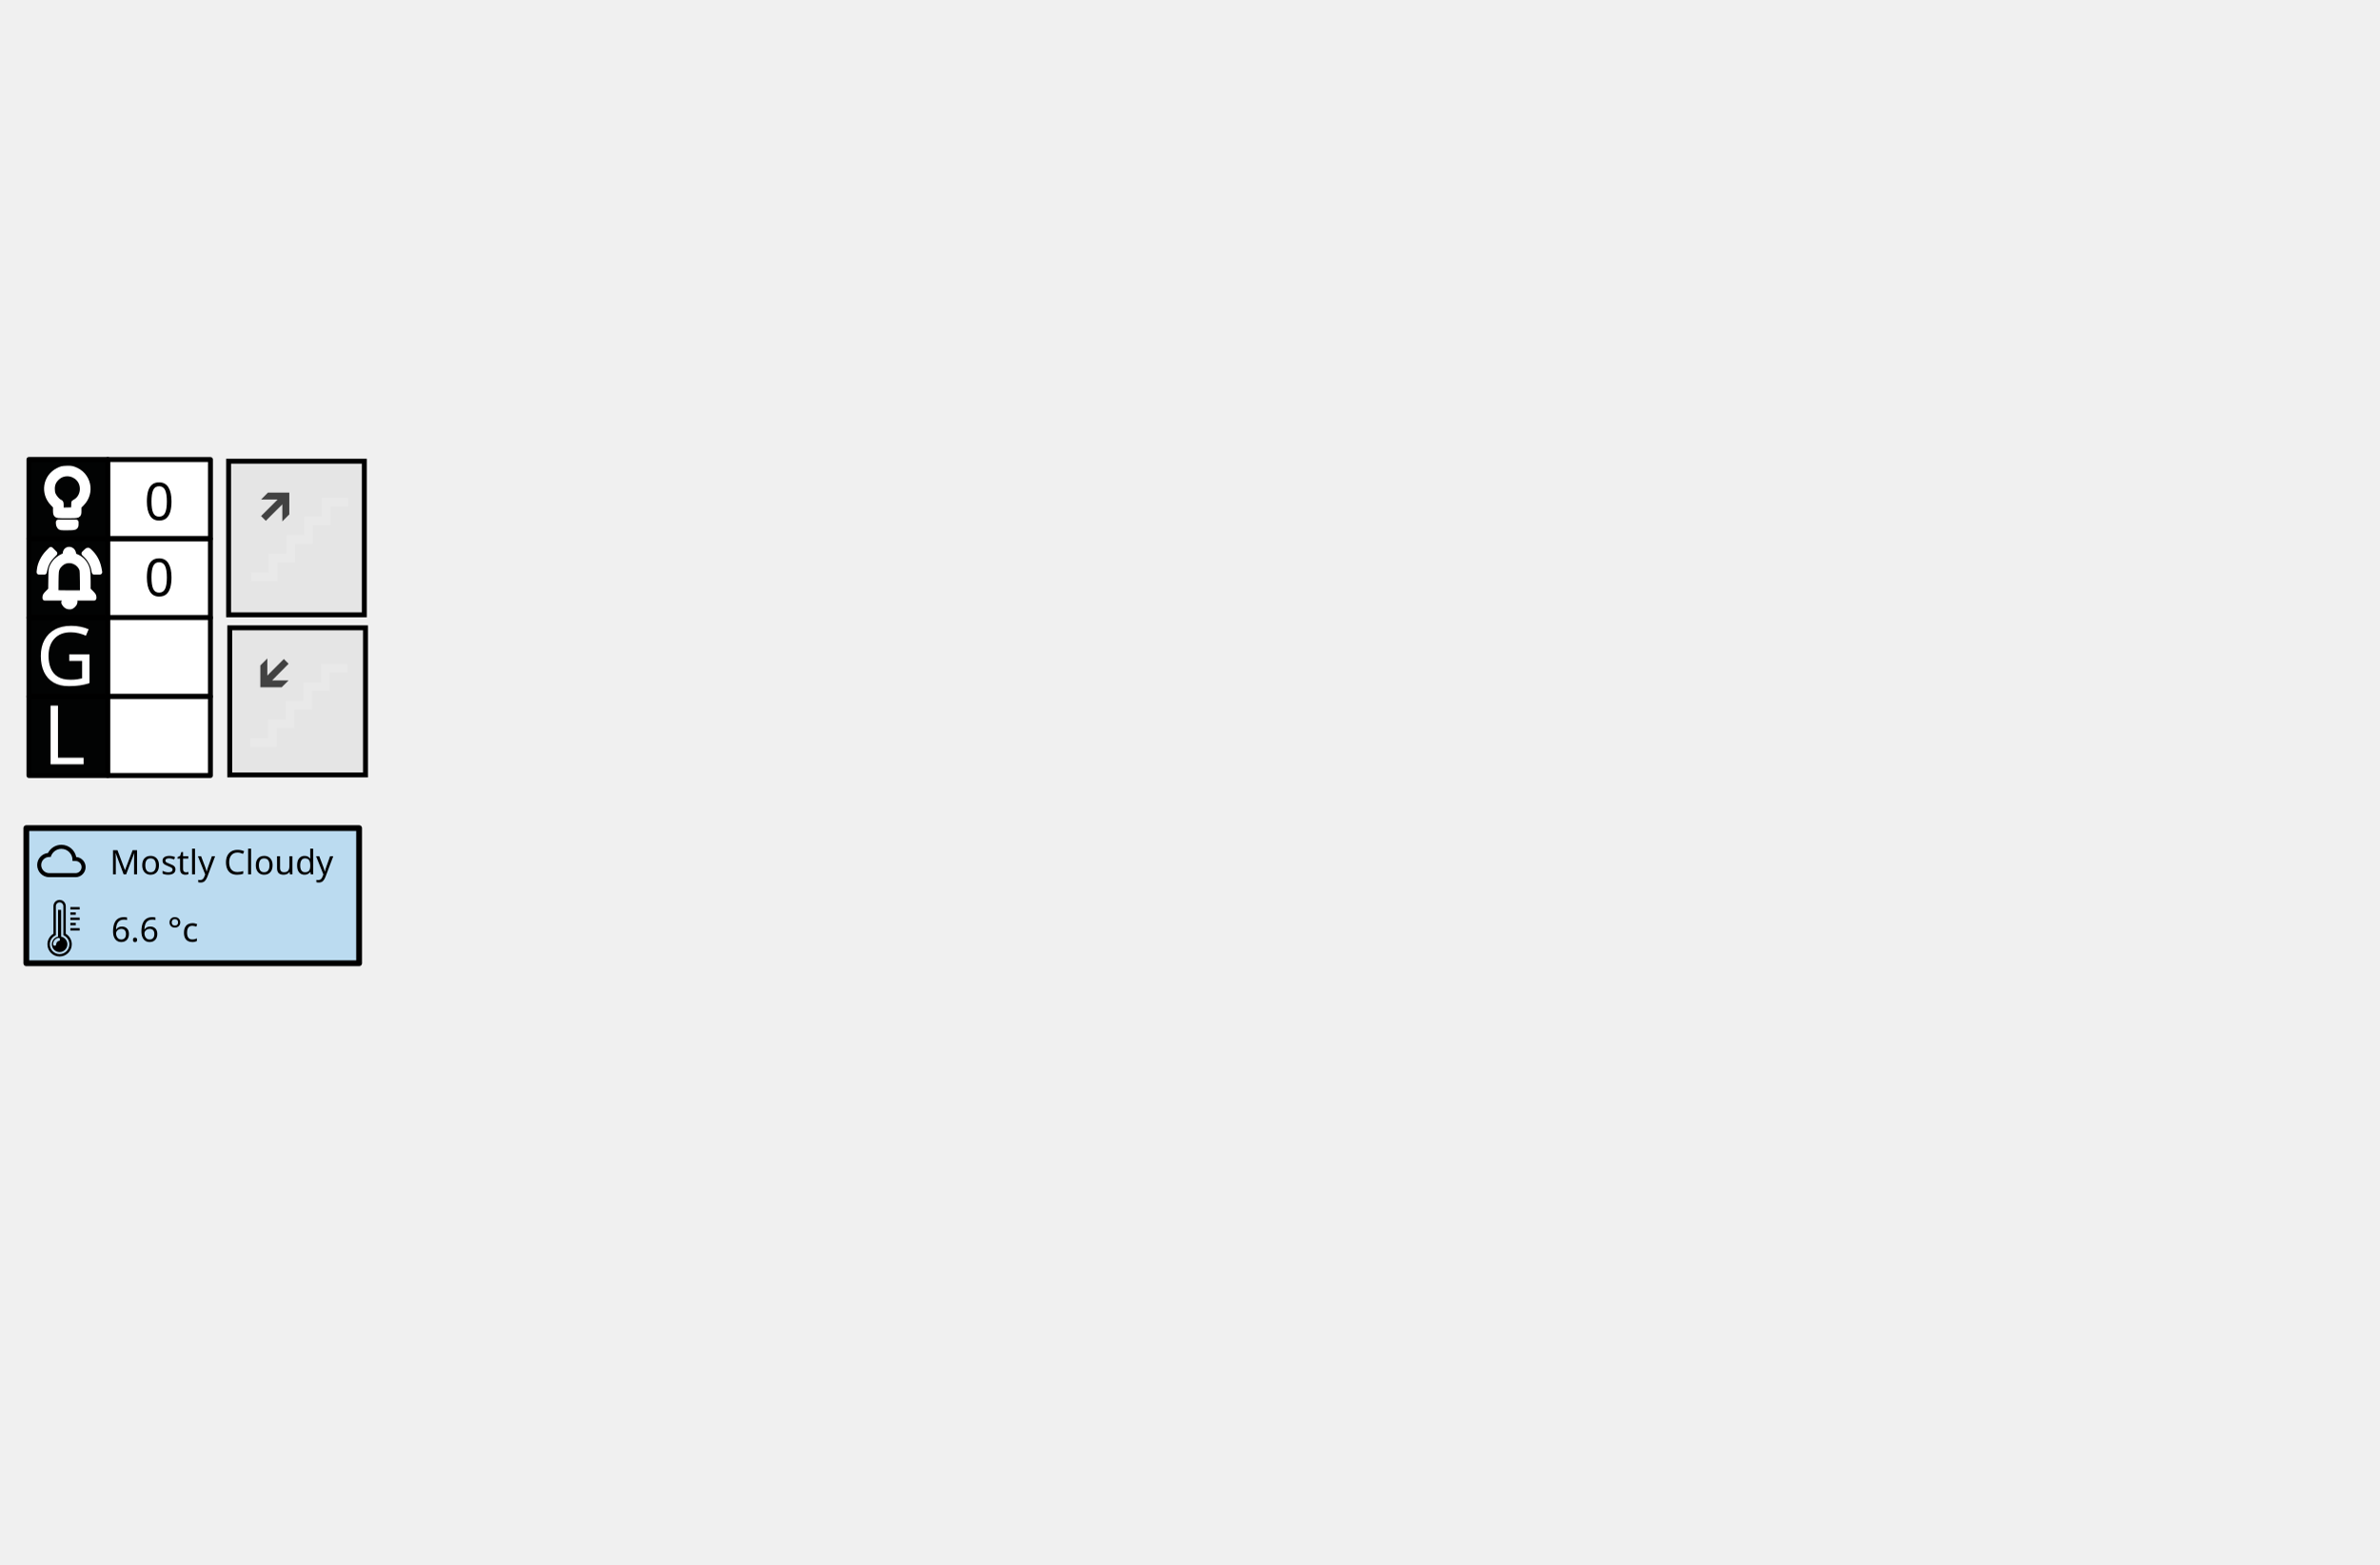
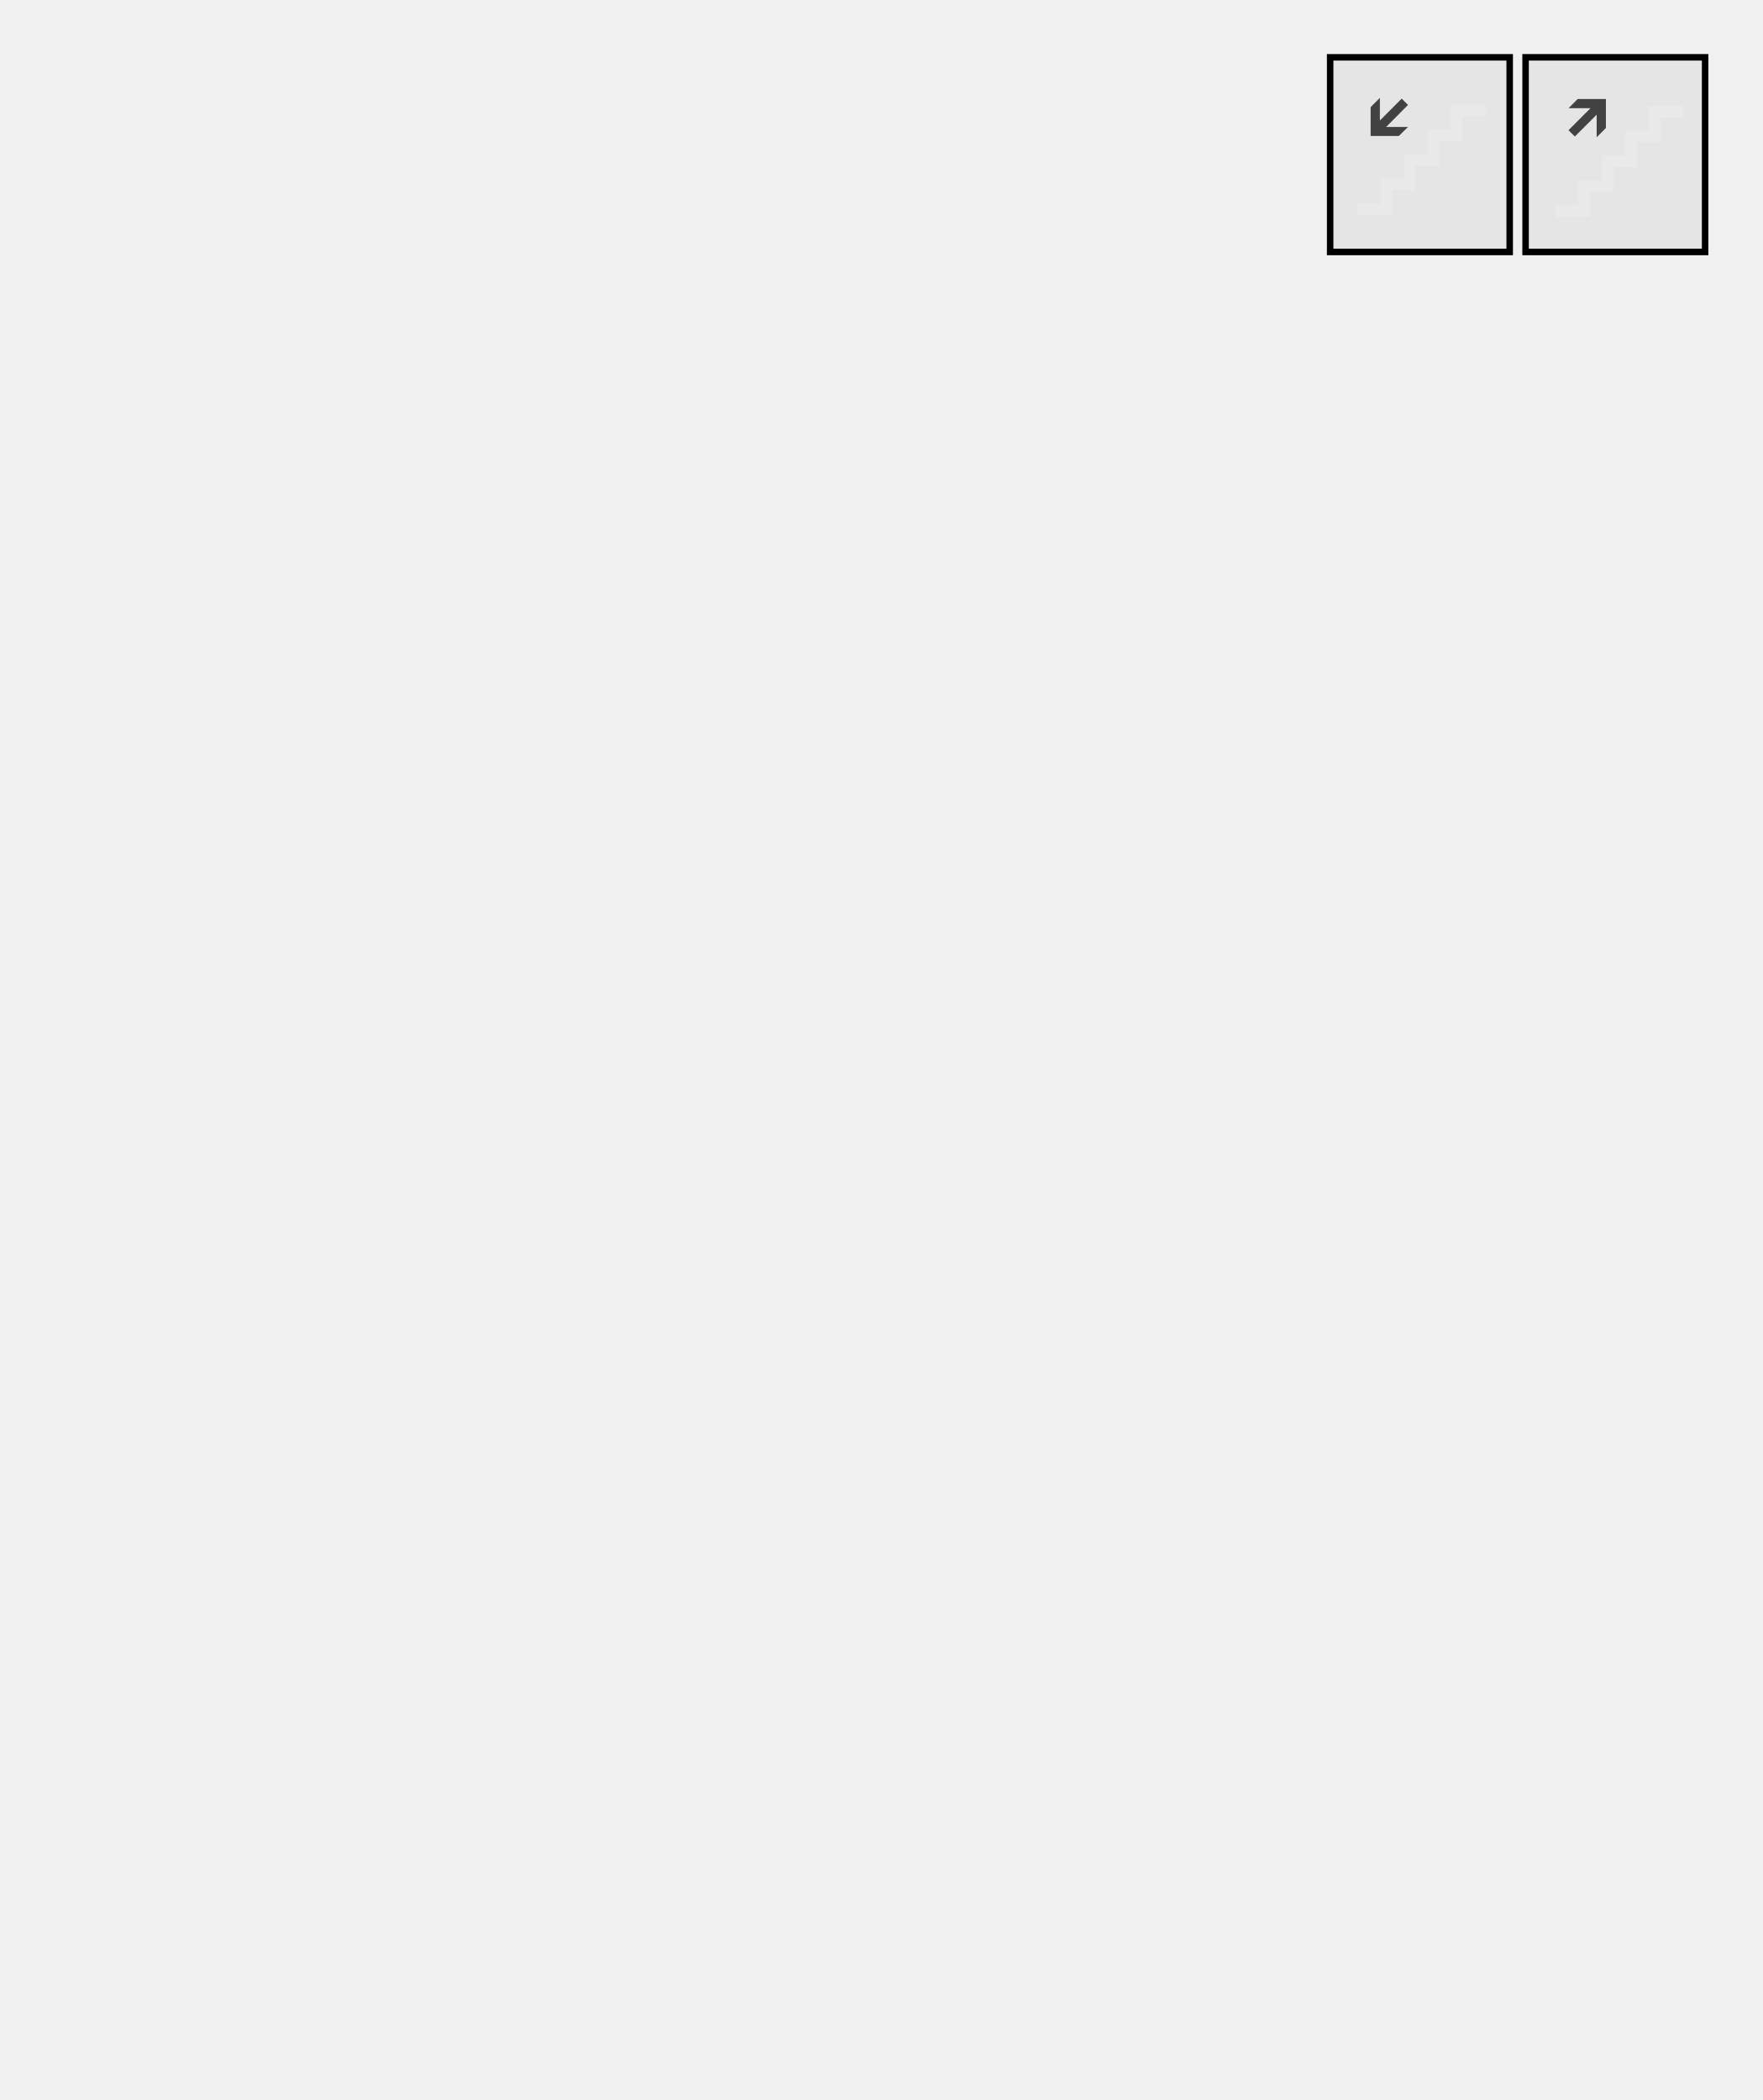
- <svg xmlns="http://www.w3.org/2000/svg" xmlns:ns1="http://www.openswatchbook.org/uri/2009/osb" version="1.1" id="svg4485" width="582.122" height="382.824" viewBox="0 0 582.122 382.824">
+ <svg xmlns="http://www.w3.org/2000/svg" xmlns:ns1="http://www.openswatchbook.org/uri/2009/osb" version="1.1" id="svg4485" width="326.166" height="388.479" viewBox="0 0 326.166 388.479">
  <defs id="defs4489">
    <linearGradient id="linearGradient5843" ns1:paint="solid">
      <stop style="stop-color:#000000;stop-opacity:1;" offset="0" id="stop5841" />
    </linearGradient>
    <linearGradient id="linearGradient5407" ns1:paint="solid">
      <stop style="stop-color:#070707;stop-opacity:1;" offset="0" id="stop5405" />
    </linearGradient>
  </defs>
-   <g id="g4564" transform="matrix(0.3374566,0,0,0.3382671,-213.089,30.90615)" style="stroke-width:1.892">
-     <rect y="507.82" x="650.536" height="97.791" width="241.303" id="rect6842" style="fill:#bbdbf0;fill-opacity:1;stroke:#000000;stroke-width:4.181;stroke-linecap:butt;stroke-linejoin:round;stroke-miterlimit:4;stroke-dasharray:none;stroke-dashoffset:0;stroke-opacity:1" />
-     <text id="sensor.dark_sky_apparent_temperature" y="589.995" x="712.069" style="font-style:normal;font-variant:normal;font-weight:normal;font-stretch:normal;font-size:24.491px;line-height:1.25;font-family:sans-serif;-inkscape-font-specification:'sans-serif, Normal';font-variant-ligatures:normal;font-variant-caps:normal;font-variant-numeric:normal;font-feature-settings:normal;text-align:start;letter-spacing:0px;word-spacing:0px;writing-mode:lr-tb;text-anchor:start;fill:#000000;fill-opacity:1;stroke:none;stroke-width:1.892" xml:space="preserve">
-       <tspan y="589.995" x="712.069" id="tspan5029" style="stroke-width:1.892">6.6 °c</tspan>
-     </text>
-     <g id="g5657" transform="matrix(0.1356999,0,0,0.1356999,657.0603,559.7733)" style="stroke-width:1.892">
-       <g id="g5601" style="stroke-width:1.892">
-         <path id="path5599" d="M 236.896,38.375 V 51.229 H 187.088 V 38.375 Z m -20.887,28.014 h -28.921 v 12.854 h 28.921 z m -28.921,40.868 h 49.808 V 94.404 h -49.808 z m 28.921,15.168 h -28.921 v 12.854 h 28.921 z m -28.921,40.868 h 49.808 v -12.854 h -49.808 z m 7.764,73.24 c 0,35.881 -29.191,65.072 -65.072,65.072 -35.881,0 -65.072,-29.191 -65.072,-65.072 0,-23.252 12.211,-44.384 32.134,-56.074 V 32.938 C 96.843,14.775 111.618,0 129.78,0 c 18.162,0 32.938,14.775 32.938,32.938 V 180.46 c 19.923,11.677 32.134,32.815 32.134,56.073 z m -12.854,0 c 0,-19.73 -10.964,-37.565 -28.619,-46.53 l -3.515,-1.787 V 32.944 c 0,-11.08 -9.01,-20.084 -20.084,-20.084 -11.073,0 -20.084,9.004 -20.084,20.084 v 155.272 l -3.515,1.787 c -17.655,8.972 -28.619,26.806 -28.619,46.53 0,28.792 23.426,52.218 52.218,52.218 28.792,0 52.218,-23.426 52.218,-52.218 z m -10.707,0 c 0,22.886 -18.619,41.505 -41.511,41.505 -22.886,0 -41.505,-18.619 -41.505,-41.505 0,-18.76 12.674,-35.232 30.823,-40.058 l 2.384,-0.636 V 52.97 h 16.601 v 142.862 l 2.384,0.643 c 18.157,4.826 30.824,21.305 30.824,40.058 z m -39.454,-27.667 c -0.99,-4.396 -5.411,-7.288 -9.917,-6.26 -15.733,3.56 -26.723,17.32 -26.723,33.465 0,4.569 3.721,8.291 8.291,8.291 4.57,0 8.291,-3.721 8.291,-8.291 0,-8.207 5.797,-15.482 13.798,-17.288 4.447,-1.023 7.262,-5.47 6.26,-9.917 z" style="stroke-width:1.892" />
-       </g>
-       <g id="g5603" style="stroke-width:1.892" />
-       <g id="g5605" style="stroke-width:1.892" />
-       <g id="g5607" style="stroke-width:1.892" />
-       <g id="g5609" style="stroke-width:1.892" />
-       <g id="g5611" style="stroke-width:1.892" />
-       <g id="g5613" style="stroke-width:1.892" />
-       <g id="g5615" style="stroke-width:1.892" />
-       <g id="g5617" style="stroke-width:1.892" />
-       <g id="g5619" style="stroke-width:1.892" />
-       <g id="g5621" style="stroke-width:1.892" />
-       <g id="g5623" style="stroke-width:1.892" />
-       <g id="g5625" style="stroke-width:1.892" />
-       <g id="g5627" style="stroke-width:1.892" />
-       <g id="g5629" style="stroke-width:1.892" />
-       <g id="g5631" style="stroke-width:1.892" />
+   <rect style="fill:none;fill-opacity:1;stroke:none;stroke-width:2.376;stroke-miterlimit:4;stroke-dasharray:none;stroke-opacity:1" id="content" width="306.166" height="323.391" x="10" y="55.088" />
+   <g id="floorplan.first_floor_button" transform="matrix(1,0,0,1.00446,226.314,-102.7811)" style="stroke-width:0.998">
+     <g style="stroke-width:4.195" transform="matrix(0.237577,0,0,0.2381475,61.40432,119.4207)" id="g4562">
+       <polygon style="stroke-width:4.195" points="32.3,34.4 39.5,27.2 39.5,11.9 39.5,9.4 39.5,4.8 17.5,4.8 10.4,11.9 17.3,11.9 27.5,11.9 10.4,28.9 15.3,33.8 32.3,16.9 32.3,27.2 " id="polygon4542" />
+       <polygon style="fill:#ffffff;fill-opacity:0.392;stroke-width:4.195" points="81.8,38.3 81.8,19.2 100,19.2 100,10.2 72.8,10.2 72.8,29.3 54.6,29.3 54.6,29.4 54.6,48.5 36.4,48.5 36.4,67.6 18.2,67.6 18.2,67.7 18.2,86.8 0,86.8 0,95.8 27.2,95.8 27.2,76.6 45.4,76.6 45.4,57.5 63.6,57.5 63.6,38.3 " id="polygon4544" />
    </g>
-     <path id="path5661" d="m 686.216,540.386 h -19.026 a 5.854,5.854 0 0 1 -5.854,-5.854 5.854,5.854 0 0 1 5.854,-5.854 h 1.039 c 0.966,-3.381 4.083,-5.854 7.742,-5.854 a 8.049,8.049 0 0 1 8.049,8.049 v 0.732 h 2.195 a 4.391,4.391 0 0 1 4.391,4.391 4.391,4.391 0 0 1 -4.391,4.391 m 0.512,-11.664 c -0.995,-5.035 -5.43,-8.825 -10.757,-8.825 -4.23,0 -7.903,2.4 -9.733,5.898 -4.405,0.483 -7.83,4.2 -7.83,8.737 a 8.781,8.781 0 0 0 8.781,8.781 h 19.026 a 7.318,7.318 0 0 0 7.318,-7.318 c 0,-3.864 -3,-6.996 -6.805,-7.274 z" style="stroke-width:2.77" />
-     <text xml:space="preserve" style="font-style:normal;font-variant:normal;font-weight:normal;font-stretch:normal;font-size:24.491px;line-height:1.25;font-family:sans-serif;-inkscape-font-specification:'sans-serif, Normal';font-variant-ligatures:normal;font-variant-caps:normal;font-variant-numeric:normal;font-feature-settings:normal;text-align:start;letter-spacing:0px;word-spacing:0px;writing-mode:lr-tb;text-anchor:start;fill:#000000;fill-opacity:1;stroke:none;stroke-width:1.892" x="711.008" y="541.288" id="sensor.dark_sky_summary">
-       <tspan id="tspan5672" x="711.008" y="541.288" style="stroke-width:1.892">Mostly Cloudy</tspan>
-     </text>
+     <rect y="112.881" x="55.929" height="35.847" width="33.215" id="first_floor_button" style="fill:#cccccc;fill-opacity:0.324;stroke:#000000;stroke-width:1.2;stroke-miterlimit:4;stroke-dasharray:none;stroke-opacity:1" />
  </g>
-   <g id="counters" transform="matrix(0.527791,0,0,0.5290585,-5.410294,60.02663)" style="stroke-width:1.892">
-     <rect y="99.087" x="23.67" height="36.535" width="36.535" id="rect5775" style="fill:#020303;fill-opacity:1;stroke:#000000;stroke-width:2.276;stroke-linecap:butt;stroke-linejoin:round;stroke-miterlimit:4;stroke-dasharray:none;stroke-dashoffset:0;stroke-opacity:1" />
-     <rect style="fill:#ffffff;fill-opacity:1;stroke:#000000;stroke-width:2.277;stroke-linecap:butt;stroke-linejoin:round;stroke-miterlimit:4;stroke-dasharray:none;stroke-dashoffset:0;stroke-opacity:1" id="rect5777" width="47.574" height="36.535" x="60.237" y="99.125" />
-     <g transform="matrix(0.6013909,0,0,0.6013909,20.2184,86.13776)" id="g5817" style="stroke-width:1.892">
-       <path style="fill:#ffffff;fill-opacity:1;stroke:#ffffff;stroke-width:3.785;stroke-linecap:butt;stroke-linejoin:round;stroke-miterlimit:4;stroke-dasharray:none;stroke-dashoffset:0;stroke-opacity:1" d="m 26.906,64.138 c -0.614,-0.614 -0.741,-1.234 -0.741,-3.627 v -2.886 l -2.157,-2.218 c -7.777,-7.997 -5.655,-20.693 4.279,-25.602 2.524,-1.247 3.139,-1.395 6.354,-1.522 2.924,-0.116 3.957,-0.002 5.782,0.641 11.439,4.025 14.631,18.167 6.026,26.693 l -2.138,2.118 v 2.996 c 0,4.253 0.228,4.149 -9.155,4.149 -7.015,0 -7.558,-0.049 -8.25,-0.741 z m 13.263,-6.666 0.117,-2.777 1.646,-1.05 c 5.76,-3.674 6.66,-12.47 1.79,-17.481 -4.395,-4.522 -11.442,-4.822 -16.046,-0.682 -2.696,2.424 -3.912,5.127 -3.895,8.657 0.01,2.013 0.229,3.257 0.795,4.511 0.952,2.108 3.434,4.874 4.931,5.494 1.091,0.452 1.102,0.486 1.102,3.385 v 2.929 l 4.722,-0.104 4.722,-0.104 z" id="path5811" />
-       <path style="fill:#ffffff;fill-opacity:1;stroke:#ffffff;stroke-width:3.785;stroke-linecap:butt;stroke-linejoin:round;stroke-miterlimit:4;stroke-dasharray:none;stroke-dashoffset:0;stroke-opacity:1" d="m 29.155,73.161 c -0.431,-0.548 -0.768,-1.522 -0.768,-2.222 v -1.246 h 6.851 6.851 v 1.645 c 0,2.561 -0.585,2.798 -6.907,2.798 -5.242,0 -5.263,-0.003 -6.028,-0.976 z" id="path5813" />
-     </g>
-     <rect y="135.807" x="23.667" height="36.535" width="36.535" id="rect5838" style="fill:#020303;fill-opacity:1;stroke:#000000;stroke-width:2.276;stroke-linecap:butt;stroke-linejoin:round;stroke-miterlimit:4;stroke-dasharray:none;stroke-dashoffset:0;stroke-opacity:1" />
-     <rect style="fill:#ffffff;fill-opacity:1;stroke:#000000;stroke-width:2.276;stroke-linecap:butt;stroke-linejoin:round;stroke-miterlimit:4;stroke-dasharray:none;stroke-dashoffset:0;stroke-opacity:1" id="rect5840" width="47.574" height="36.535" x="60.219" y="135.845" />
-     <g transform="matrix(0.6013909,0,0,0.6013909,-7.734064,-45.40094)" id="g5865" style="stroke-width:1.892">
-       <path style="fill:#ffffff;fill-opacity:1;stroke:#ffffff;stroke-width:3.785;stroke-linecap:butt;stroke-linejoin:round;stroke-miterlimit:4;stroke-dasharray:none;stroke-dashoffset:0;stroke-opacity:1" d="m 60.237,324.918 c 0.534,-4.542 3.073,-9.566 6.678,-13.214 l 2.185,-2.211 1.533,1.504 1.533,1.504 -2.299,2.356 c -2.657,2.723 -4.366,5.854 -5.192,9.51 l -0.581,2.575 h -2.048 -2.048 z" id="path5853" />
-       <path style="fill:#ffffff;fill-opacity:1;stroke:#ffffff;stroke-width:3.785;stroke-linecap:butt;stroke-linejoin:round;stroke-miterlimit:4;stroke-dasharray:none;stroke-dashoffset:0;stroke-opacity:1" d="m 64.545,345.91 c 0,-0.766 0.562,-1.586 2.197,-3.204 l 2.197,-2.174 0.118,-7.999 c 0.116,-7.877 0.134,-8.033 1.163,-10.259 0.62,-1.341 1.825,-3.027 2.963,-4.143 1.867,-1.833 5.126,-3.781 6.323,-3.781 0.441,0 0.594,-0.362 0.594,-1.399 0,-2.645 1.962,-4.173 4.348,-3.386 1.361,0.449 2.318,2.037 2.318,3.847 0,0.537 0.212,0.938 0.496,0.938 0.273,0 1.506,0.504 2.739,1.121 3.754,1.876 6.537,5.576 7.458,9.915 0.229,1.079 0.416,4.917 0.416,8.529 v 6.567 l 2.222,2.199 c 1.656,1.639 2.222,2.461 2.222,3.229 v 1.03 H 83.432 64.545 Z m 28.857,-11.468 c -0.018,-5.464 -0.181,-8.839 -0.463,-9.604 -1.882,-5.105 -7.674,-7.943 -12.76,-6.254 -2.508,0.833 -4.952,3.049 -6.04,5.475 -0.817,1.824 -0.887,2.501 -1.009,9.847 -0.072,4.339 -0.039,8.13 0.074,8.425 0.172,0.449 1.823,0.536 10.216,0.536 h 10.01 z" id="path5855" />
-       <path style="fill:#ffffff;fill-opacity:1;stroke:#ffffff;stroke-width:3.785;stroke-linecap:butt;stroke-linejoin:round;stroke-miterlimit:4;stroke-dasharray:none;stroke-dashoffset:0;stroke-opacity:1" d="m 102.051,324.643 c -0.65,-3.42 -2.778,-7.412 -5.289,-9.923 l -2.144,-2.144 1.366,-1.334 c 0.751,-0.734 1.553,-1.334 1.781,-1.334 0.228,0 1.41,1.087 2.628,2.415 3.389,3.698 5.237,7.661 6.171,13.231 l 0.233,1.389 h -2.154 -2.154 z" id="path5857" />
-       <path style="fill:#ffffff;fill-opacity:1;stroke:#ffffff;stroke-width:3.785;stroke-linecap:butt;stroke-linejoin:round;stroke-miterlimit:4;stroke-dasharray:none;stroke-dashoffset:0;stroke-opacity:1" d="m 81.891,353.446 c -1.187,-0.388 -2.904,-2.406 -2.904,-3.413 0,-0.393 0.948,-0.501 4.393,-0.501 h 4.393 l -0.18,0.944 c -0.249,1.302 -2.05,3.008 -3.383,3.203 -0.608,0.089 -1.651,-0.016 -2.318,-0.233 z" id="path5859" />
-     </g>
-     <text id="sensor.lights_on_count" y="127.111" x="77.169" style="font-style:normal;font-variant:normal;font-weight:normal;font-stretch:normal;font-size:24.056px;line-height:1.25;font-family:sans-serif;-inkscape-font-specification:'sans-serif, Normal';font-variant-ligatures:normal;font-variant-caps:normal;font-variant-numeric:normal;font-feature-settings:normal;text-align:start;letter-spacing:0px;word-spacing:0px;writing-mode:lr-tb;text-anchor:start;fill:#000000;fill-opacity:1;stroke:none;stroke-width:1.138" xml:space="preserve">
-       <tspan id="tspan1401" x="77.169" y="127.111" style="stroke-width:1.138">0</tspan>
-     </text>
-     <text id="motion_sensor_count" y="162.276" x="77.169" style="font-style:normal;font-variant:normal;font-weight:normal;font-stretch:normal;font-size:24.056px;line-height:1.25;font-family:sans-serif;-inkscape-font-specification:'sans-serif, Normal';font-variant-ligatures:normal;font-variant-caps:normal;font-variant-numeric:normal;font-feature-settings:normal;text-align:start;letter-spacing:0px;word-spacing:0px;writing-mode:lr-tb;text-anchor:start;fill:#000000;fill-opacity:1;stroke:none;stroke-width:1.138" xml:space="preserve">
-       <tspan id="tspan1403" x="77.169" y="162.276" style="stroke-width:1.138">0</tspan>
-     </text>
-     <rect style="fill:#020303;fill-opacity:1;stroke:#000000;stroke-width:2.276;stroke-linecap:butt;stroke-linejoin:round;stroke-miterlimit:4;stroke-dasharray:none;stroke-dashoffset:0;stroke-opacity:1" id="rect5800" width="36.535" height="36.535" x="23.667" y="172.216" />
-     <rect y="208.762" x="23.667" height="36.535" width="36.535" id="rect5802" style="fill:#020303;fill-opacity:1;stroke:#000000;stroke-width:2.276;stroke-linecap:butt;stroke-linejoin:round;stroke-miterlimit:4;stroke-dasharray:none;stroke-dashoffset:0;stroke-opacity:1" />
-     <text xml:space="preserve" style="font-style:normal;font-weight:normal;font-size:38.033px;line-height:1.25;font-family:sans-serif;letter-spacing:0px;word-spacing:0px;fill:#ffffff;fill-opacity:1;stroke:none;stroke-width:1.138" x="26.864" y="203.588" id="text6571">
-       <tspan id="tspan6569" x="26.864" y="203.588" style="stroke-width:1.138">G</tspan>
-     </text>
-     <text id="text6575" y="240.122" x="30.021" style="font-style:normal;font-weight:normal;font-size:38.033px;line-height:1.25;font-family:sans-serif;letter-spacing:0px;word-spacing:0px;fill:#ffffff;fill-opacity:1;stroke:none;stroke-width:1.138" xml:space="preserve">
-       <tspan style="stroke-width:1.138" y="240.122" x="30.021" id="tspan6573">L</tspan>
-     </text>
-     <rect y="172.216" x="60.219" height="36.535" width="47.574" id="device_tracker.gregs_iphone_8" style="fill:#ffffff;fill-opacity:1;stroke:#000000;stroke-width:2.276;stroke-linecap:butt;stroke-linejoin:round;stroke-miterlimit:4;stroke-dasharray:none;stroke-dashoffset:0;stroke-opacity:1" />
-     <rect style="fill:#ffffff;fill-opacity:1;stroke:#000000;stroke-width:2.276;stroke-linecap:butt;stroke-linejoin:round;stroke-miterlimit:4;stroke-dasharray:none;stroke-dashoffset:0;stroke-opacity:1" id="device_tracker.lynette_iphone" width="47.574" height="36.535" x="60.219" y="208.762" />
-   </g>
-   <rect style="fill:none;fill-opacity:0.324;stroke:none;stroke-width:2.376;stroke-miterlimit:4;stroke-dasharray:none;stroke-opacity:1" id="content" width="472.809" height="360.161" x="98.126" y="11.475" />
-   <g id="floorplan.first_floor_button">
-     <g style="stroke-width:4.204" transform="matrix(0.237577,0,0,0.2381475,61.40432,119.4207)" id="g4562">
-       <polygon style="stroke-width:4.204" points="27.5,11.9 10.4,28.9 15.3,33.8 32.3,16.9 32.3,27.2 32.3,34.4 39.5,27.2 39.5,11.9 39.5,9.4 39.5,4.8 17.5,4.8 10.4,11.9 17.3,11.9 " id="polygon4542" />
-       <polygon style="fill:#ffffff;fill-opacity:0.392;stroke-width:4.204" points="45.4,76.6 45.4,57.5 63.6,57.5 63.6,38.3 81.8,38.3 81.8,19.2 100,19.2 100,10.2 72.8,10.2 72.8,29.3 54.6,29.3 54.6,29.4 54.6,48.5 36.4,48.5 36.4,67.6 18.2,67.6 18.2,67.7 18.2,86.8 0,86.8 0,95.8 27.2,95.8 27.2,76.6 " id="polygon4544" />
-     </g>
-     <rect y="112.881" x="55.929" height="37.597" width="33.215" id="first_floor_button" style="fill:#cccccc;fill-opacity:0.324;stroke:#000000;stroke-width:1.203;stroke-miterlimit:4;stroke-dasharray:none;stroke-opacity:1" />
-   </g>
-   <g id="floorplan.ground_floor_button">
+   <g id="floorplan.ground_floor_button" transform="translate(189.8791,-143.0536)">
    <g transform="matrix(0.4501403,0,0,0.4501258,100.0642,110.9541)" style="stroke-width:3.835" id="g4634">
-       <polygon transform="matrix(0.527791,0,0,0.5290585,-86.27743,108.9824)" style="stroke-width:7.258" points="17.6,12 17.6,4.8 10.4,12 10.4,27.4 10.4,29.9 10.4,34.4 32.4,34.4 39.5,27.4 32.7,27.4 22.5,27.4 39.5,10.3 34.6,5.4 17.6,22.4 " id="polygon4630" />
-       <polygon transform="matrix(0.527791,0,0,0.5290585,-86.27743,108.9824)" style="fill:#ffffff;fill-opacity:0.392;stroke-width:7.258" points="81.8,38.3 81.8,19.2 100,19.2 100,10.2 72.8,10.2 72.8,29.3 54.6,29.3 54.6,29.4 54.6,48.5 36.4,48.5 36.4,67.6 18.2,67.6 18.2,67.7 18.2,86.8 0,86.8 0,95.8 27.2,95.8 27.2,76.6 45.4,76.6 45.4,57.5 63.6,57.5 63.6,38.3 " id="polygon4632" />
+       <polygon transform="matrix(0.527791,0,0,0.5290585,-86.27743,108.9824)" style="stroke-width:7.258" points="10.4,12 10.4,27.4 10.4,29.9 10.4,34.4 32.4,34.4 39.5,27.4 32.7,27.4 22.5,27.4 39.5,10.3 34.6,5.4 17.6,22.4 17.6,12 17.6,4.8 " id="polygon4630" />
+       <polygon transform="matrix(0.527791,0,0,0.5290585,-86.27743,108.9824)" style="fill:#ffffff;fill-opacity:0.392;stroke-width:7.258" points="0,95.8 27.2,95.8 27.2,76.6 45.4,76.6 45.4,57.5 63.6,57.5 63.6,38.3 81.8,38.3 81.8,19.2 100,19.2 100,10.2 72.8,10.2 72.8,29.3 54.6,29.3 54.6,29.4 54.6,48.5 36.4,48.5 36.4,67.6 18.2,67.6 18.2,67.7 18.2,86.8 0,86.8 " id="polygon4632" />
    </g>
    <rect style="fill:#cccccc;fill-opacity:0.324;stroke:#000000;stroke-width:1.203;stroke-miterlimit:4;stroke-dasharray:none;stroke-opacity:1" id="22312" width="33.215" height="36.007" x="56.209" y="153.658" />
  </g>
</svg>
